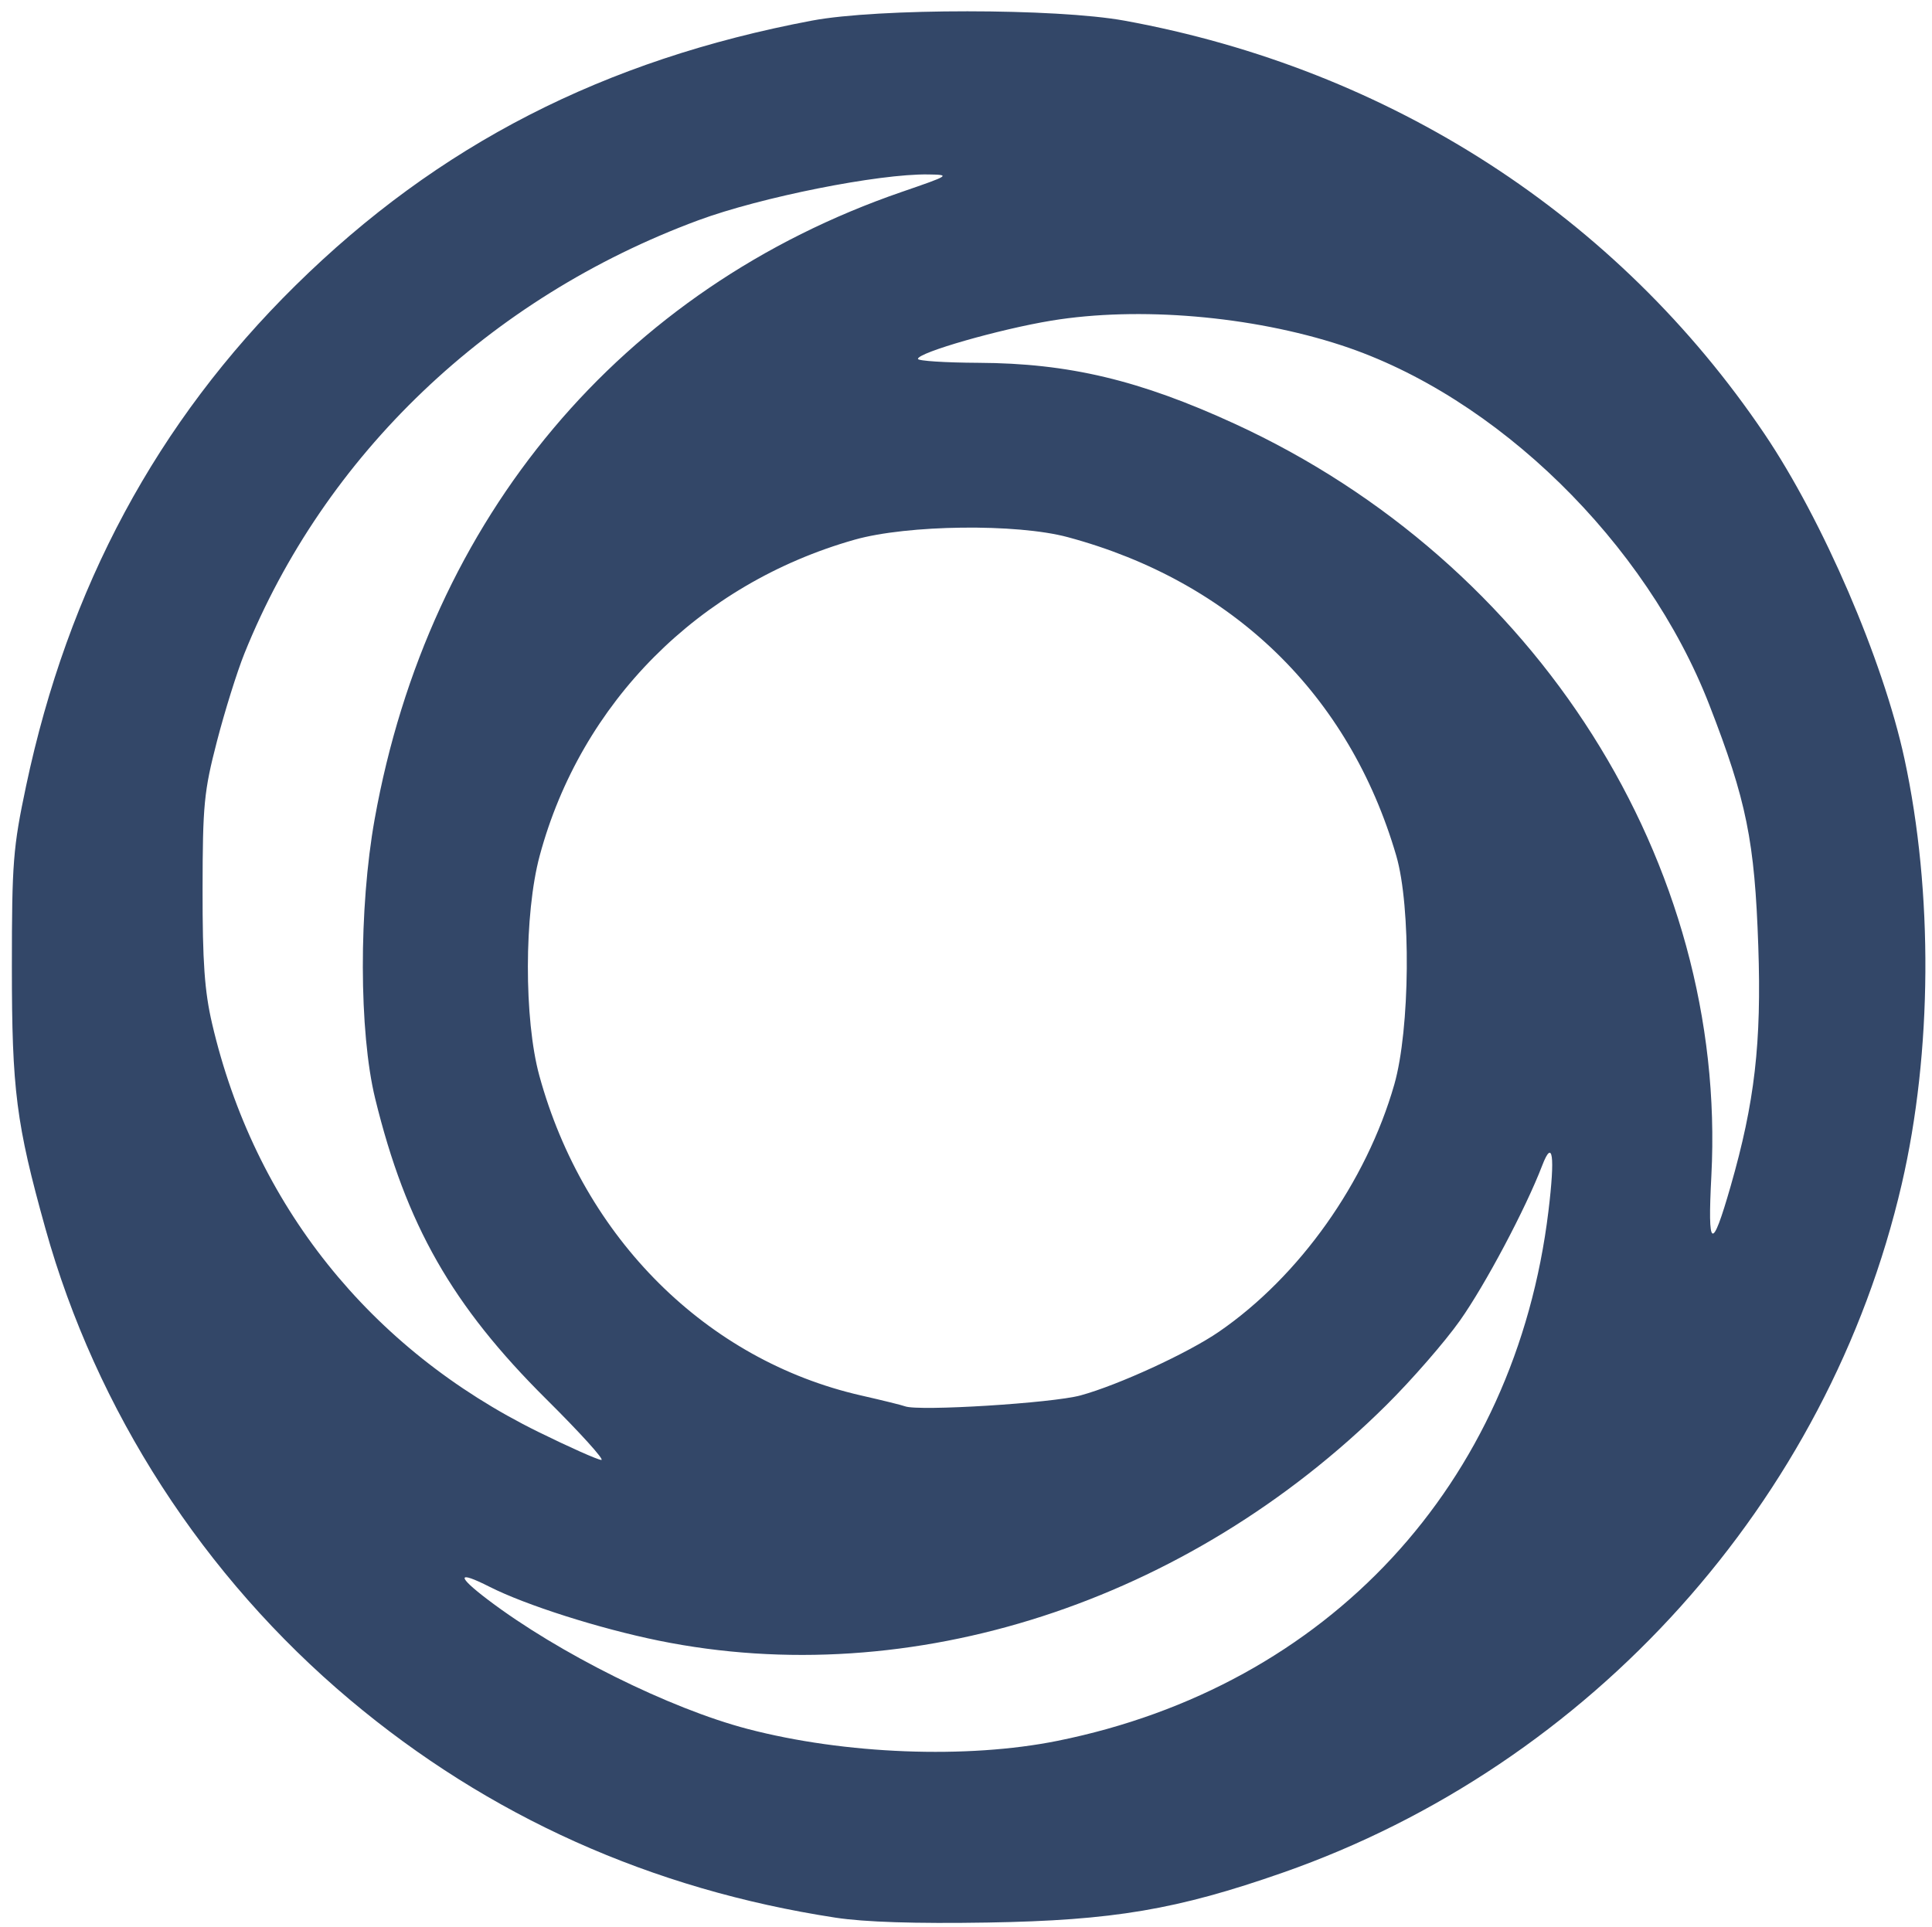
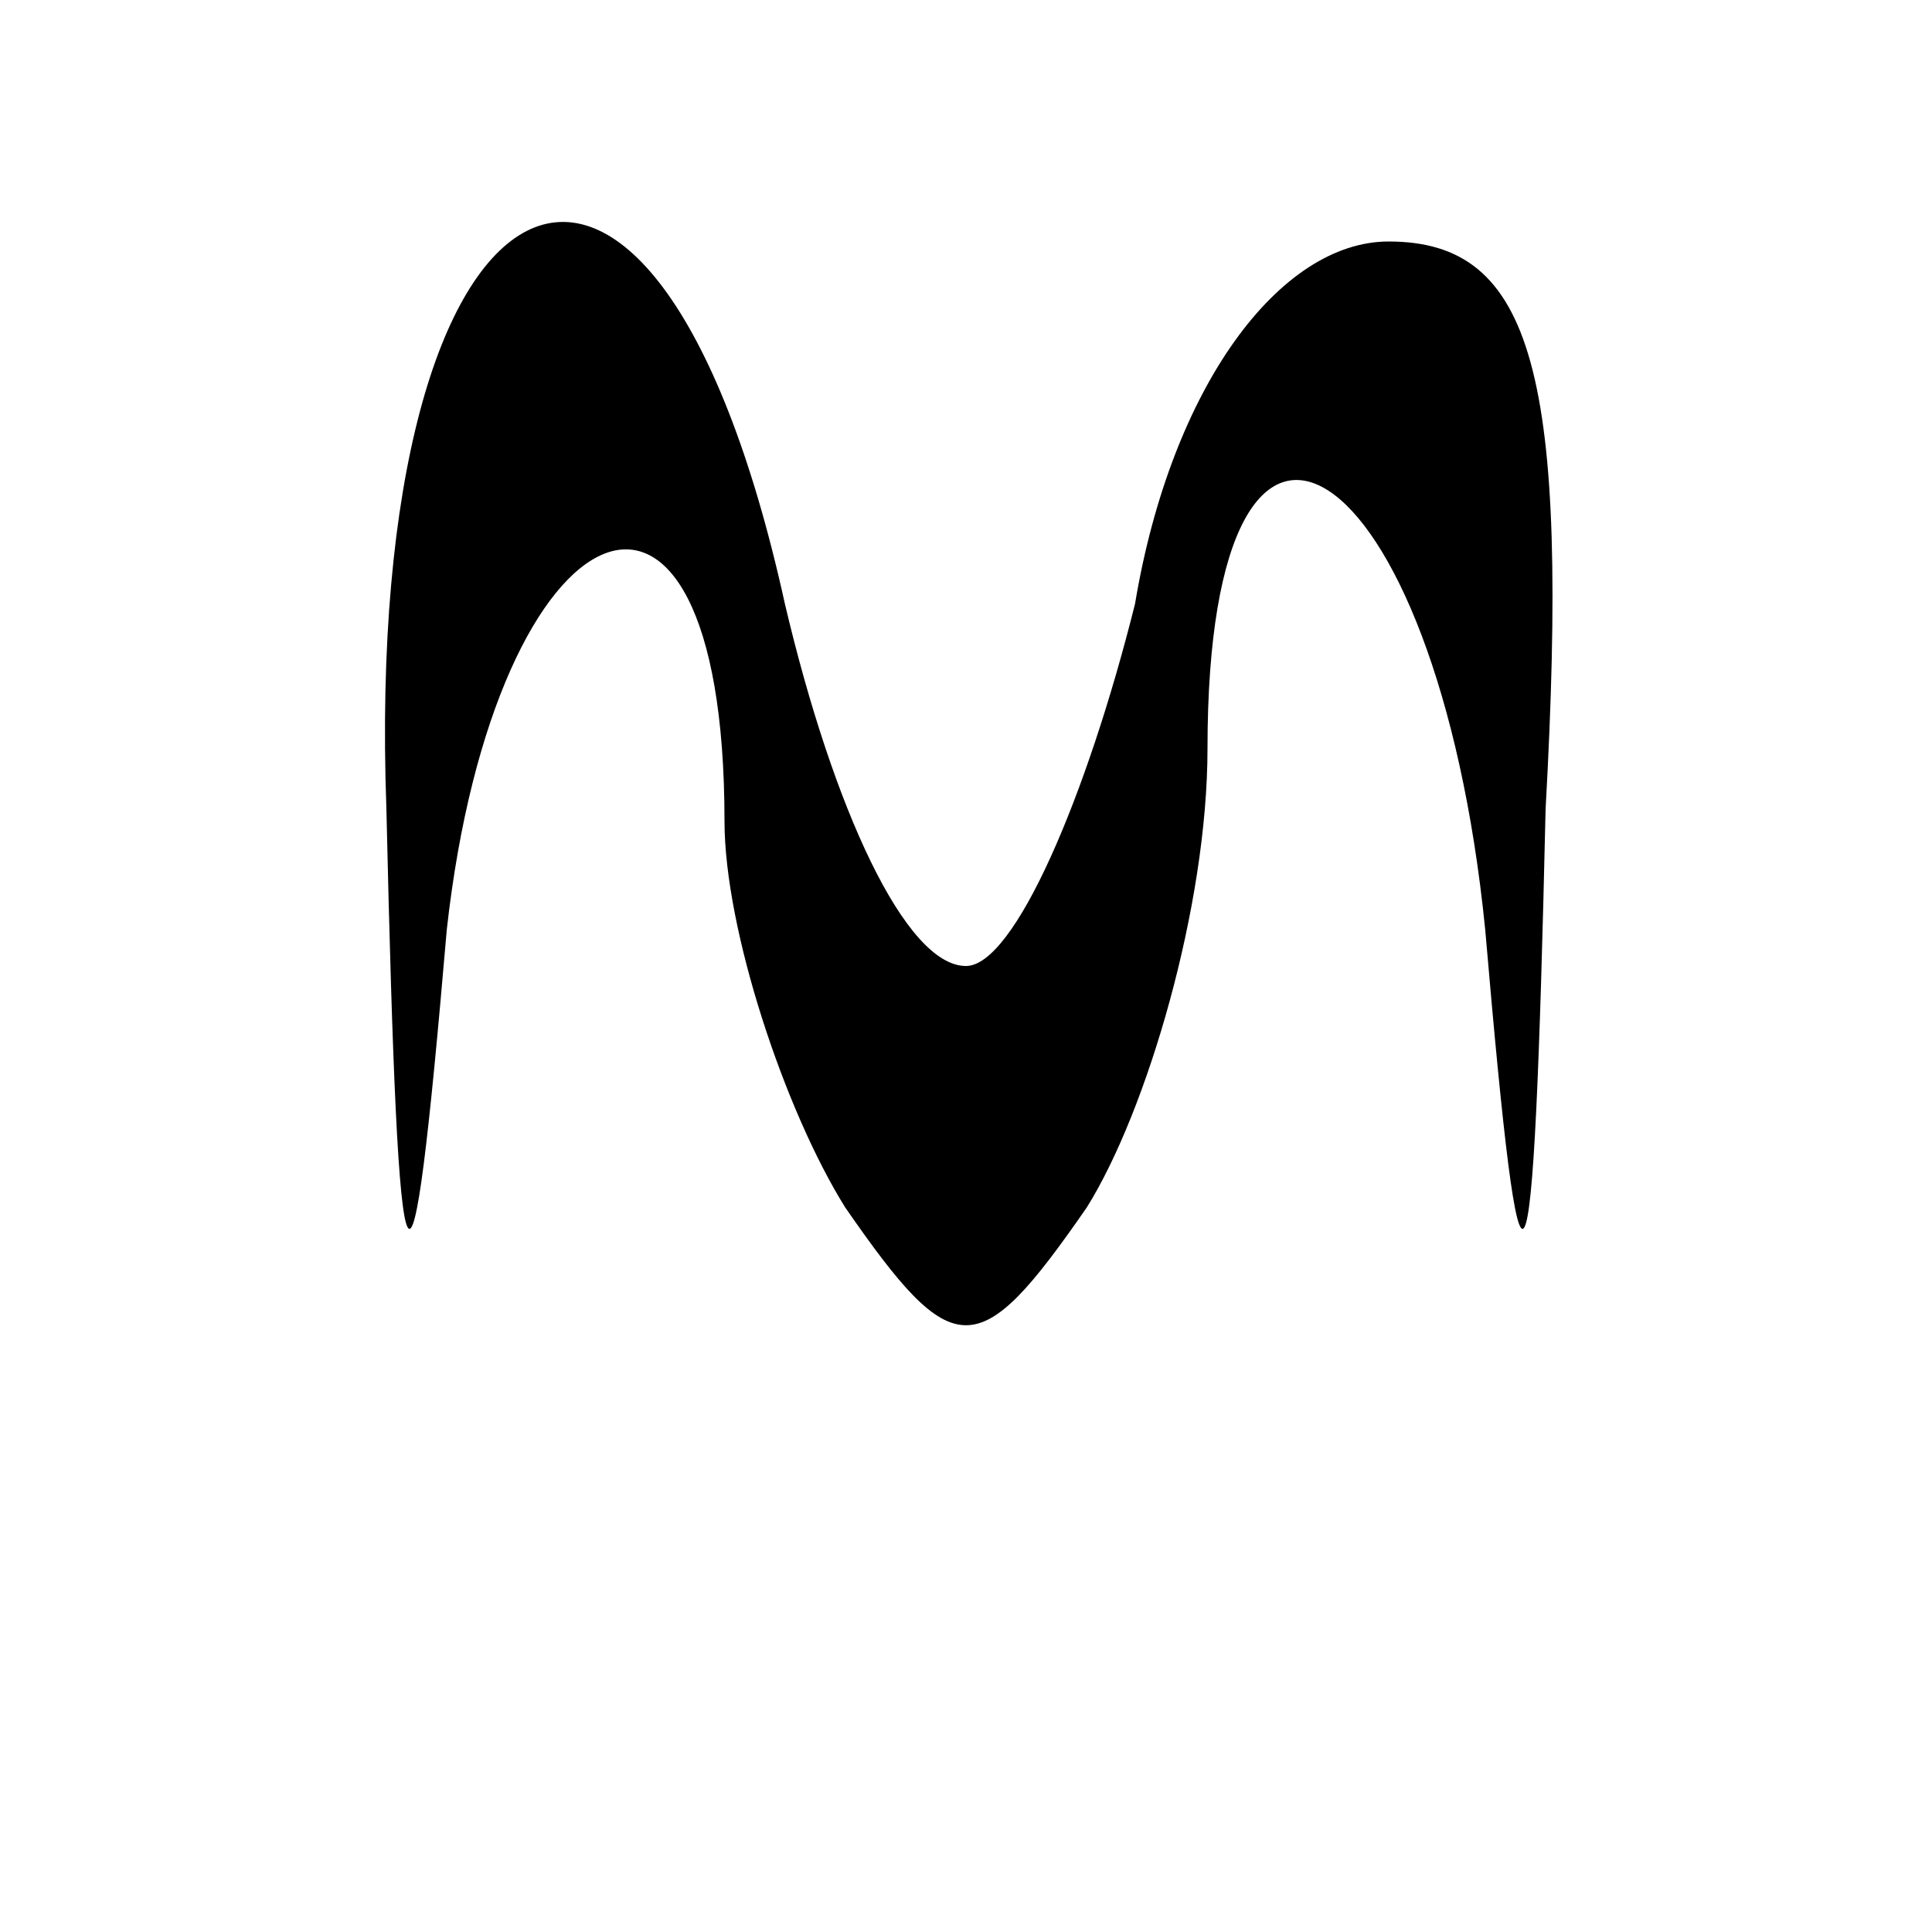
- <svg xmlns="http://www.w3.org/2000/svg" version="1.1" id="svg1" width="374" height="373" viewBox="0 0 374 373">
-   <g id="g1">
-     <path style="fill:#334768;fill-opacity:1" d="M 161.694,371.288 C 126.084,365.822 94.612,351.694 67.753,329.119 39.405,305.292 18.615,273.112 8.785,237.845 3.125,217.538 2.298,211.082 2.299,187.194 c 10e-4,-20.167 0.23,-23.083 2.747,-35 C 13.174,113.721 30.404,81.693 57.173,55.3 84.823,28.038 116.874,11.595 157.194,3.988 c 12.753,-2.406 47.29,-2.398 60.5,0.015 51.383,9.385 95.409,37.82 123.877,80.009 11.306,16.755 22.959,43.798 27.086,62.861 5.597,25.851 5.402,56.861 -0.519,82.407 -14.226,61.38 -60.084,112.403 -119.8,133.294 -20.477,7.164 -32.856,9.258 -57.145,9.666 -13.978,0.235 -23.842,-0.083 -29.5,-0.952 z m 43,-34.225 c 52.375,-10.56 88.638,-49.677 95.052,-102.532 1.309,-10.784 0.839,-14.205 -1.214,-8.843 -3.183,8.313 -11.016,23.077 -15.918,30.005 -2.919,4.125 -9.317,11.477 -14.218,16.338 -38.6,38.282 -92.01,55.582 -140.866,45.628 -11.523,-2.348 -25.757,-6.879 -32.766,-10.43 -6.325,-3.205 -6.442,-2.141 -0.278,2.535 13.631,10.339 35.155,21.045 50.241,24.991 18.823,4.923 42.482,5.833 59.966,2.308 z m -98.901,-66.119 c -18.29,-18.162 -27.191,-33.795 -33.168,-58.25 -3.144,-12.864 -3.188,-36.859 -0.1,-54.081 10.483,-58.46 47.718,-102.764 102.09,-121.472 9.293,-3.197 9.444,-3.298 5.079,-3.366 -9.598,-0.149 -32.416,4.4 -44.5,8.871 -40.522,14.995 -72.4,45.428 -87.889,83.907 -1.408,3.498 -3.8,11.148 -5.314,17 -2.504,9.672 -2.756,12.278 -2.776,28.64 -0.017,14.09 0.384,19.738 1.843,26 8.148,34.977 30.52,62.984 63.136,79.043 6.05,2.979 11.547,5.425 12.216,5.436 0.669,0.011 -4.109,-5.267 -10.617,-11.73 z m 103.401,-0.773 c 7.334,-2.01 20.784,-8.201 26.779,-12.325 15.591,-10.727 28.524,-28.966 33.936,-47.86 3.055,-10.665 3.262,-34.43 0.386,-44.291 -9.098,-31.201 -31.671,-53.097 -63.601,-61.694 -9.878,-2.66 -31.021,-2.406 -41.259,0.495 -30.091,8.526 -52.976,31.5 -60.964,61.2 -3.017,11.216 -3.049,31.68 -0.068,42.565 8.618,31.466 32.415,55.124 62.291,61.927 4.125,0.939 7.95,1.883 8.5,2.097 2.569,1.001 28.524,-0.612 34,-2.113 z m 125.82,-40.477 c 4.673,-16.256 5.999,-27.762 5.359,-46.49 -0.697,-20.397 -2.279,-28.189 -9.49,-46.752 -12.215,-31.443 -41.174,-59.751 -71.189,-69.586 -17.4,-5.702 -39.254,-7.564 -56.156,-4.786 -10.046,1.651 -25.845,6.18 -25.843,7.408 7.6e-4,0.389 5.288,0.73 11.75,0.76 17.447,0.079 31.176,3.348 49.568,11.802 58.475,26.879 95.422,85.186 92.275,145.623 -0.745,14.309 0.068,14.75 3.726,2.022 z" id="path1" />
+ <svg xmlns="http://www.w3.org/2000/svg" version="1.0" width="16pt" height="16pt" viewBox="0 0 16 16" preserveAspectRatio="xMidYMid meet">
+   <g transform="translate(0,16) scale(0.1,-0.1)" fill="#000000" stroke="none">
+     <path d="M32 93 c1 -44 2 -45 5 -10 4 36 23 44 23 9 0 -9 5 -24 10 -32 9 -13 11 -13 20 0 5 8 10 25 10 38 0 37 19 25 23 -15 3 -35 4 -34 5 10 2 36 -1 47 -13 47 -9 0 -18 -12 -21 -30 -4 -16 -10 -30 -14 -30 -5 0 -11 13 -15 30 -11 50 -35 38 -33 -17z" />
  </g>
</svg>
